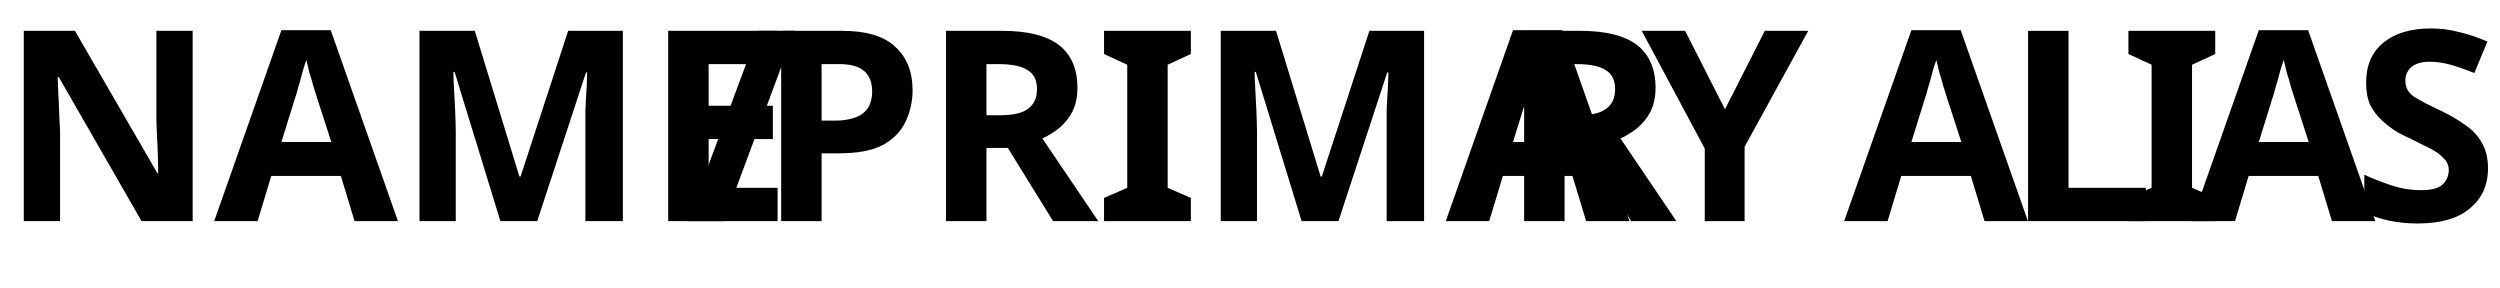
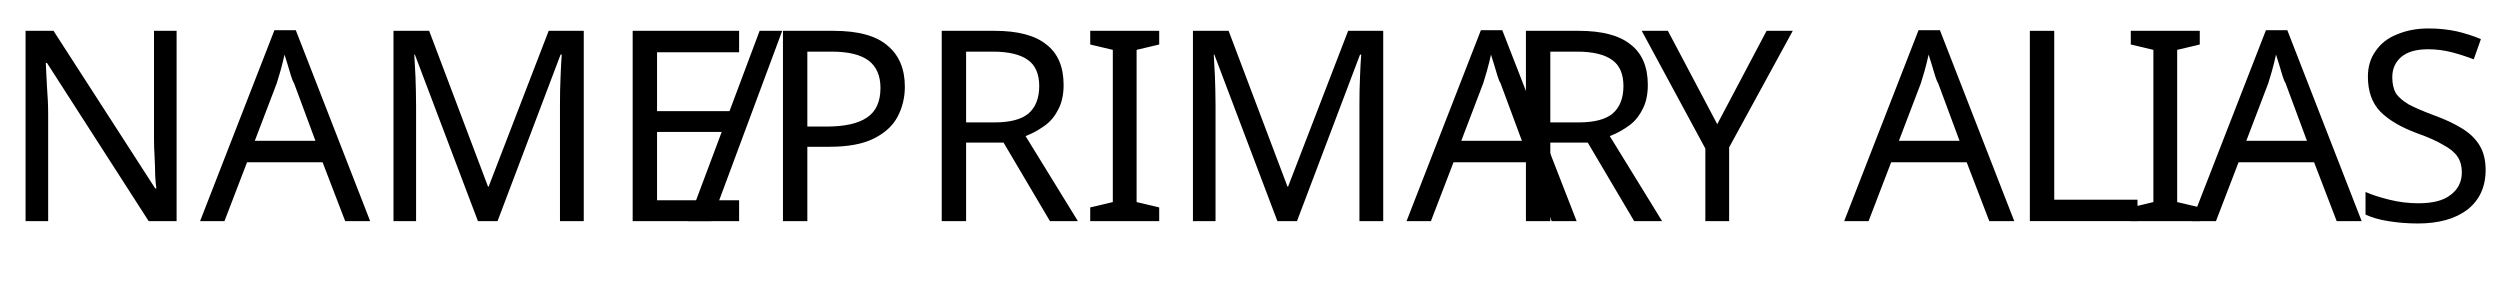
<svg xmlns="http://www.w3.org/2000/svg" viewBox="0 0 65.694 7.56">
  <defs>
    <style>
      .b85cc5f4-c036-4e9e-a2b5-57c1207758a9 {
        font-size: 7px;
        font-family: UniversLTStd-BoldCn, Univers LT Std;
-         font-weight: 700;
+         
      }

      .b260d5b6-dd25-4a0e-bac0-47be21b1fff9 {
        letter-spacing: -0.009em;
      }

      .b2e1a7cb-cc4b-4030-a133-4ff270d42275 {
        letter-spacing: -0.01em;
      }

      .eae13d32-876a-44c1-bf59-ae932ea103e4 {
        letter-spacing: -0.025em;
      }
    </style>
  </defs>
  <g id="ea3f5084-71db-4805-8b5c-2b8e3ac26d99" data-name="Layer 2">
    <g id="be0b81f8-d1bc-411e-a971-039a8a44d474" data-name="Layer 1">
      <text class="b85cc5f4-c036-4e9e-a2b5-57c1207758a9" transform="translate(0 5.81006)">
        <tspan class="b260d5b6-dd25-4a0e-bac0-47be21b1fff9">NAME</tspan>
        <tspan class="b2e1a7cb-cc4b-4030-a133-4ff270d42275" x="18.025" y="0">/</tspan>
        <tspan class="b260d5b6-dd25-4a0e-bac0-47be21b1fff9" x="19.901" y="0">PRIMA</tspan>
        <tspan class="eae13d32-876a-44c1-bf59-ae932ea103e4" x="39.424" y="0">R</tspan>
        <tspan class="b260d5b6-dd25-4a0e-bac0-47be21b1fff9" x="43.141" y="0">Y </tspan>
        <tspan class="b2e1a7cb-cc4b-4030-a133-4ff270d42275" x="48.46" y="0">A</tspan>
        <tspan class="b260d5b6-dd25-4a0e-bac0-47be21b1fff9" x="52.667" y="0">L</tspan>
        <tspan class="b2e1a7cb-cc4b-4030-a133-4ff270d42275" x="55.712" y="0">I</tspan>
        <tspan class="b260d5b6-dd25-4a0e-bac0-47be21b1fff9" x="57.588" y="0">A</tspan>
        <tspan x="61.802" y="0">S</tspan>
      </text>
    </g>
  </g>
</svg>
